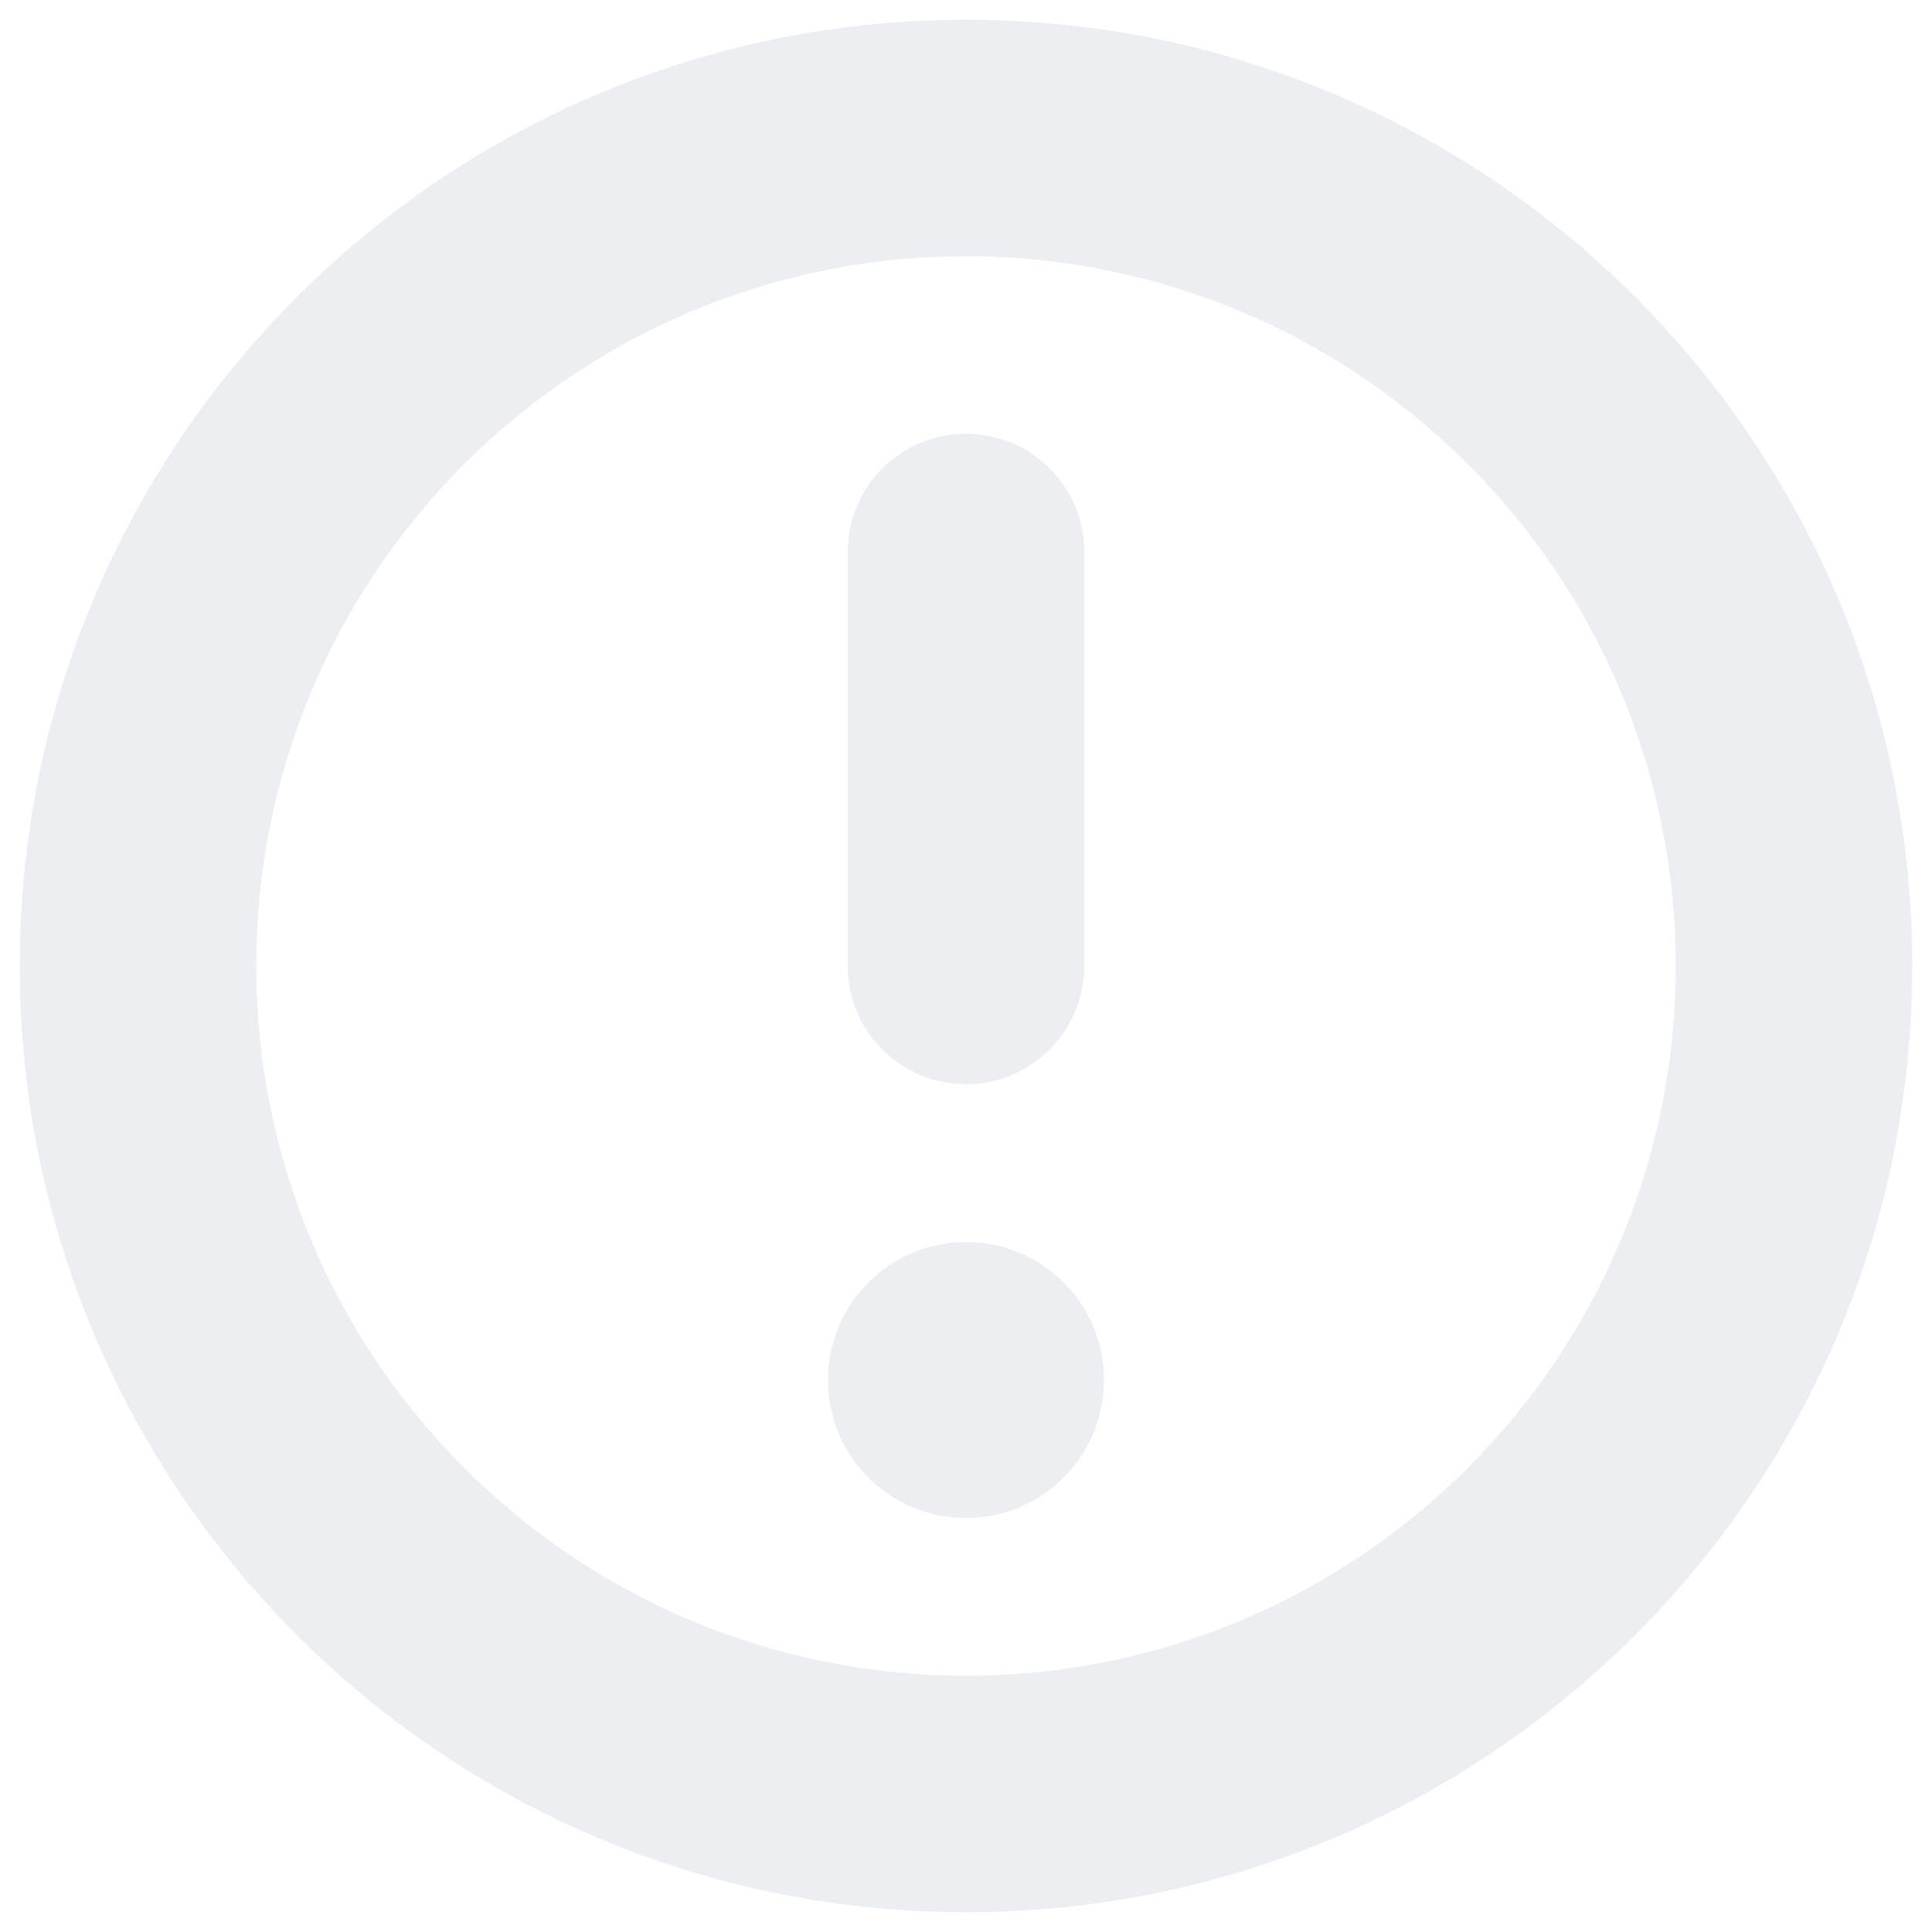
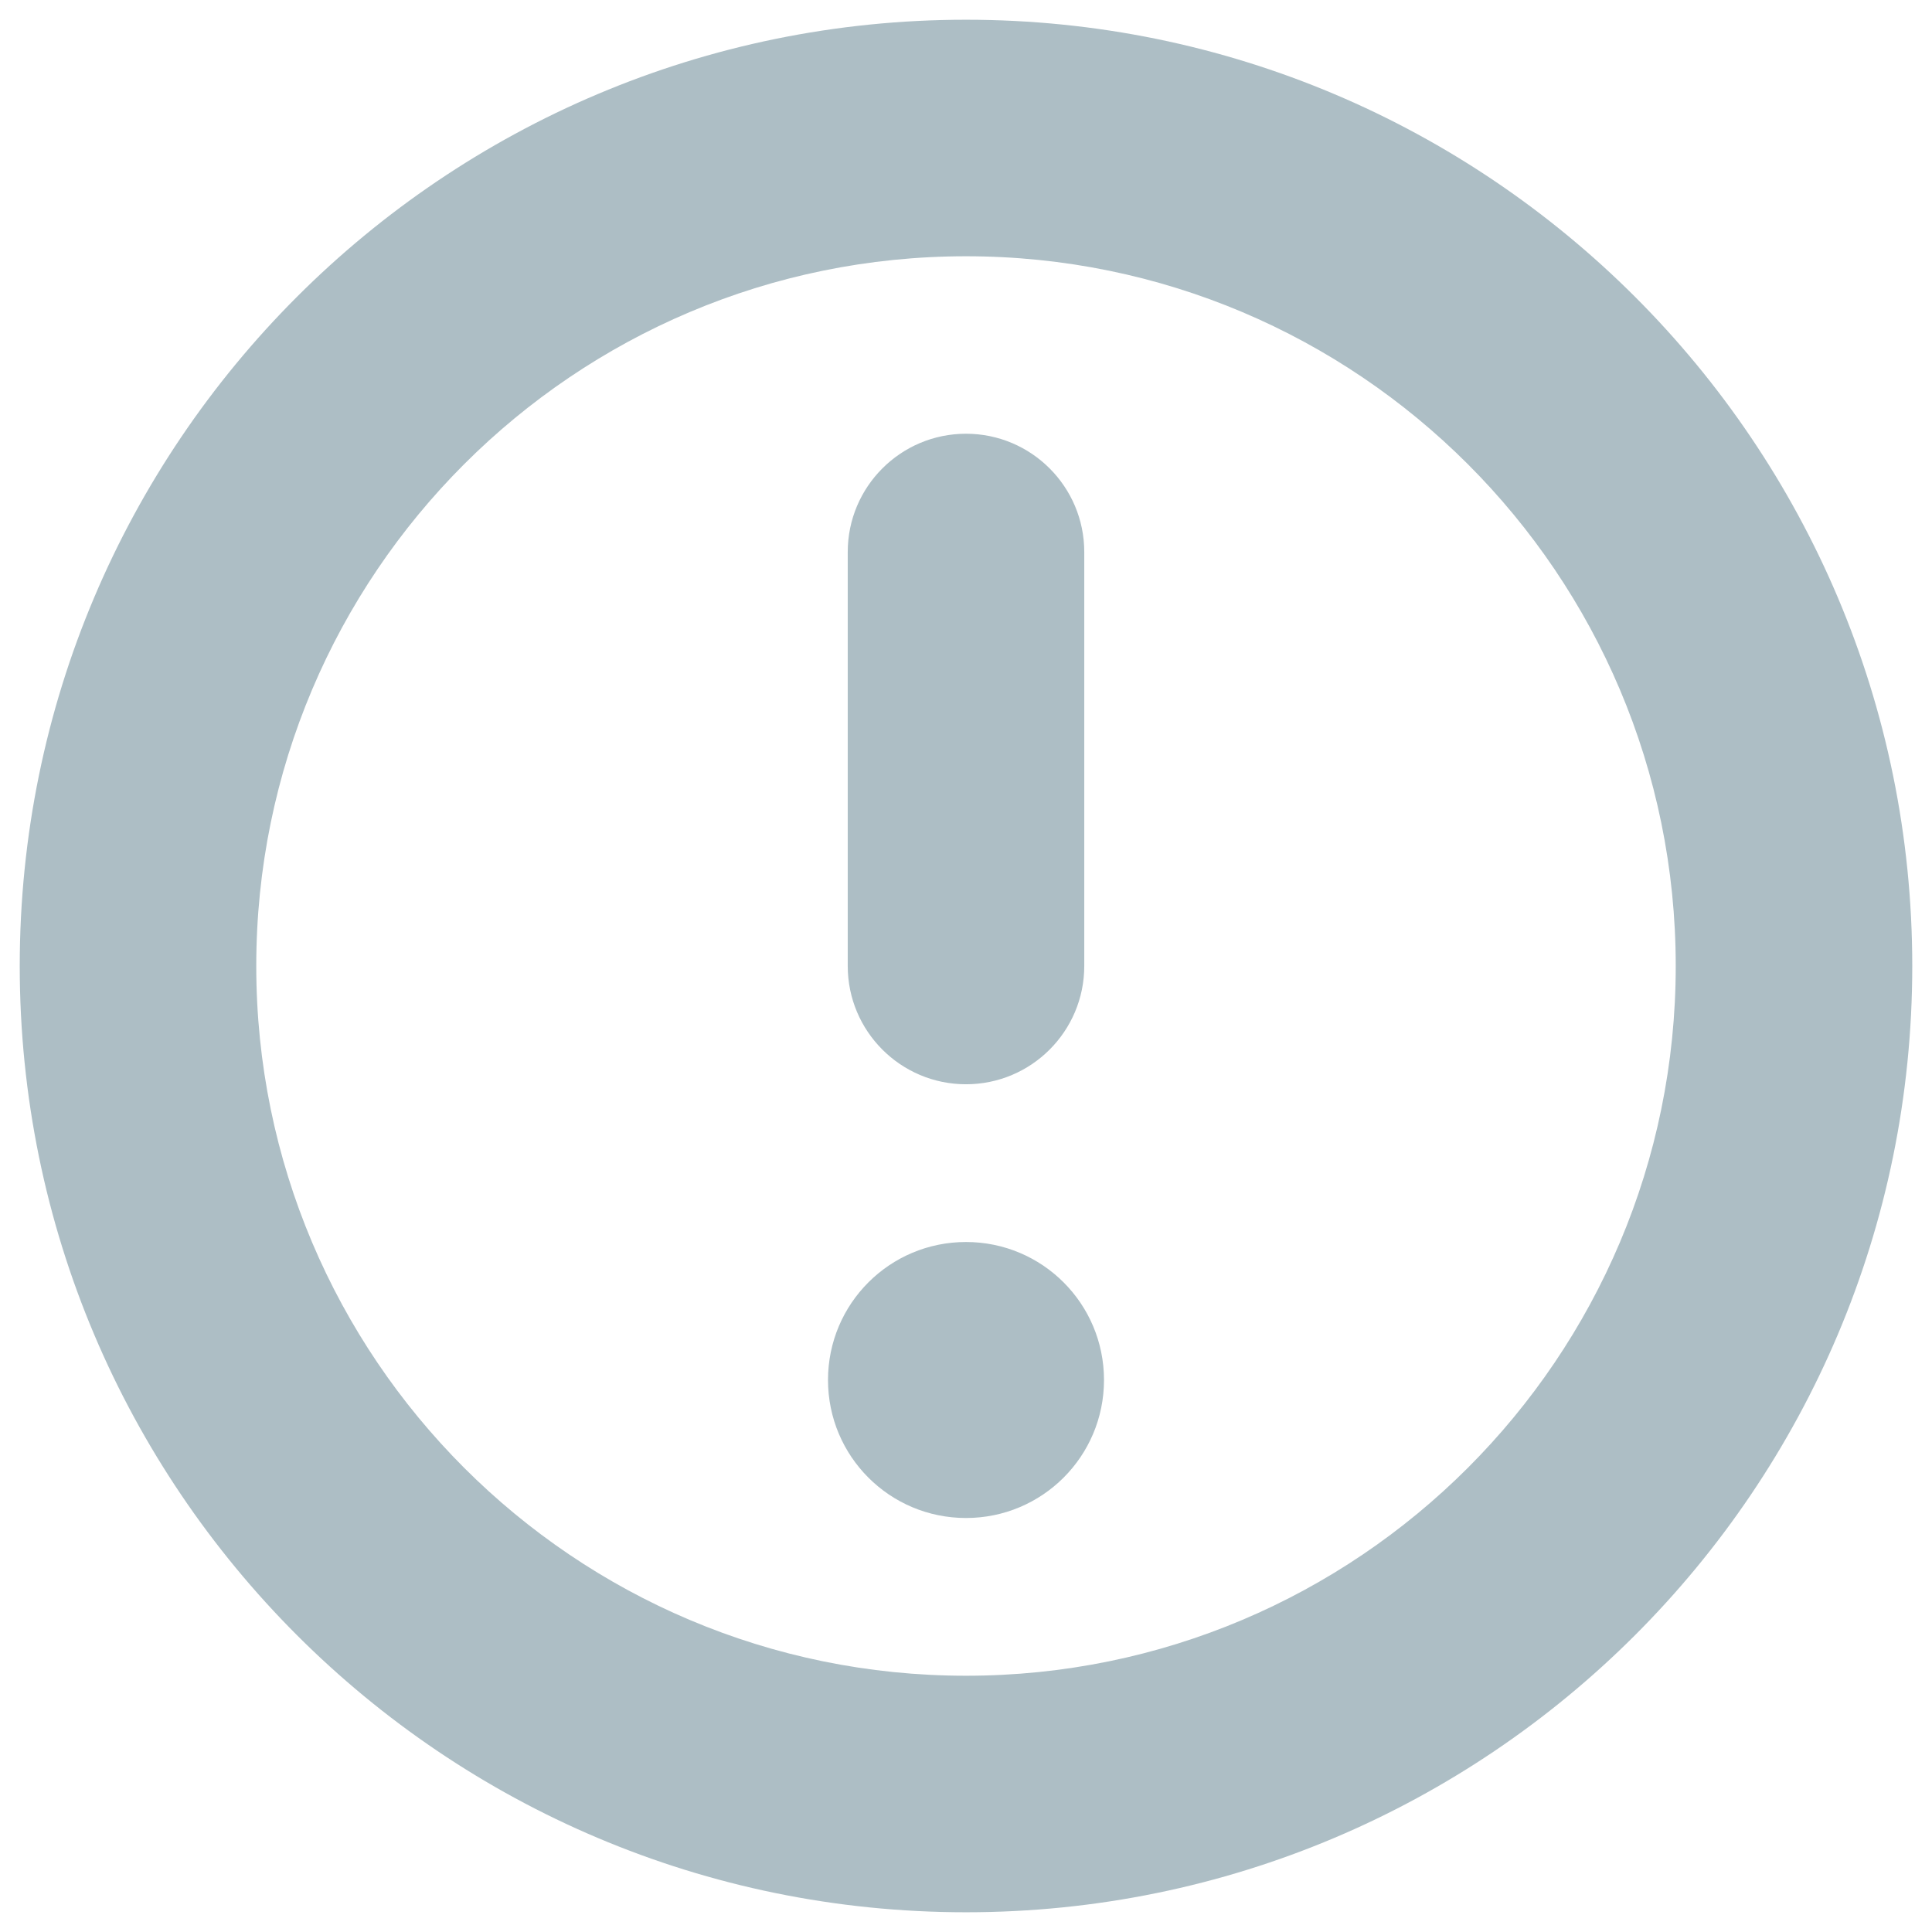
<svg xmlns="http://www.w3.org/2000/svg" width="14" height="14" viewBox="0 0 14 14">
-   <path d="M12.143 7c0-2.84-2.303-5.143-5.143-5.143S1.857 4.16 1.857 7 4.16 12.143 7 12.143 12.143 9.84 12.143 7zm1.714 0c0 3.787-3.07 6.857-6.857 6.857C3.213 13.857.143 10.787.143 7 .143 3.213 3.213.143 7 .143c3.787 0 6.857 3.07 6.857 6.857zM8 10c0 .553-.447 1-1 1-.553 0-1-.447-1-1 0-.553.447-1 1-1 .553 0 1 .447 1 1zm-.143-3c0 .473-.384.857-.857.857S6.143 7.473 6.143 7V4c0-.473.384-.857.857-.857s.857.384.857.857v3z" fill="#ECEFF1" fill-rule="nonzero" id="app-icon" />
+   <path d="M12.143 7c0-2.84-2.303-5.143-5.143-5.143S1.857 4.16 1.857 7 4.16 12.143 7 12.143 12.143 9.84 12.143 7zm1.714 0c0 3.787-3.07 6.857-6.857 6.857C3.213 13.857.143 10.787.143 7 .143 3.213 3.213.143 7 .143c3.787 0 6.857 3.07 6.857 6.857zM8 10c0 .553-.447 1-1 1-.553 0-1-.447-1-1 0-.553.447-1 1-1 .553 0 1 .447 1 1zm-.143-3c0 .473-.384.857-.857.857S6.143 7.473 6.143 7V4c0-.473.384-.857.857-.857s.857.384.857.857v3z" fill="#ADBEC5" fill-rule="nonzero" id="app-icon" />
</svg>
